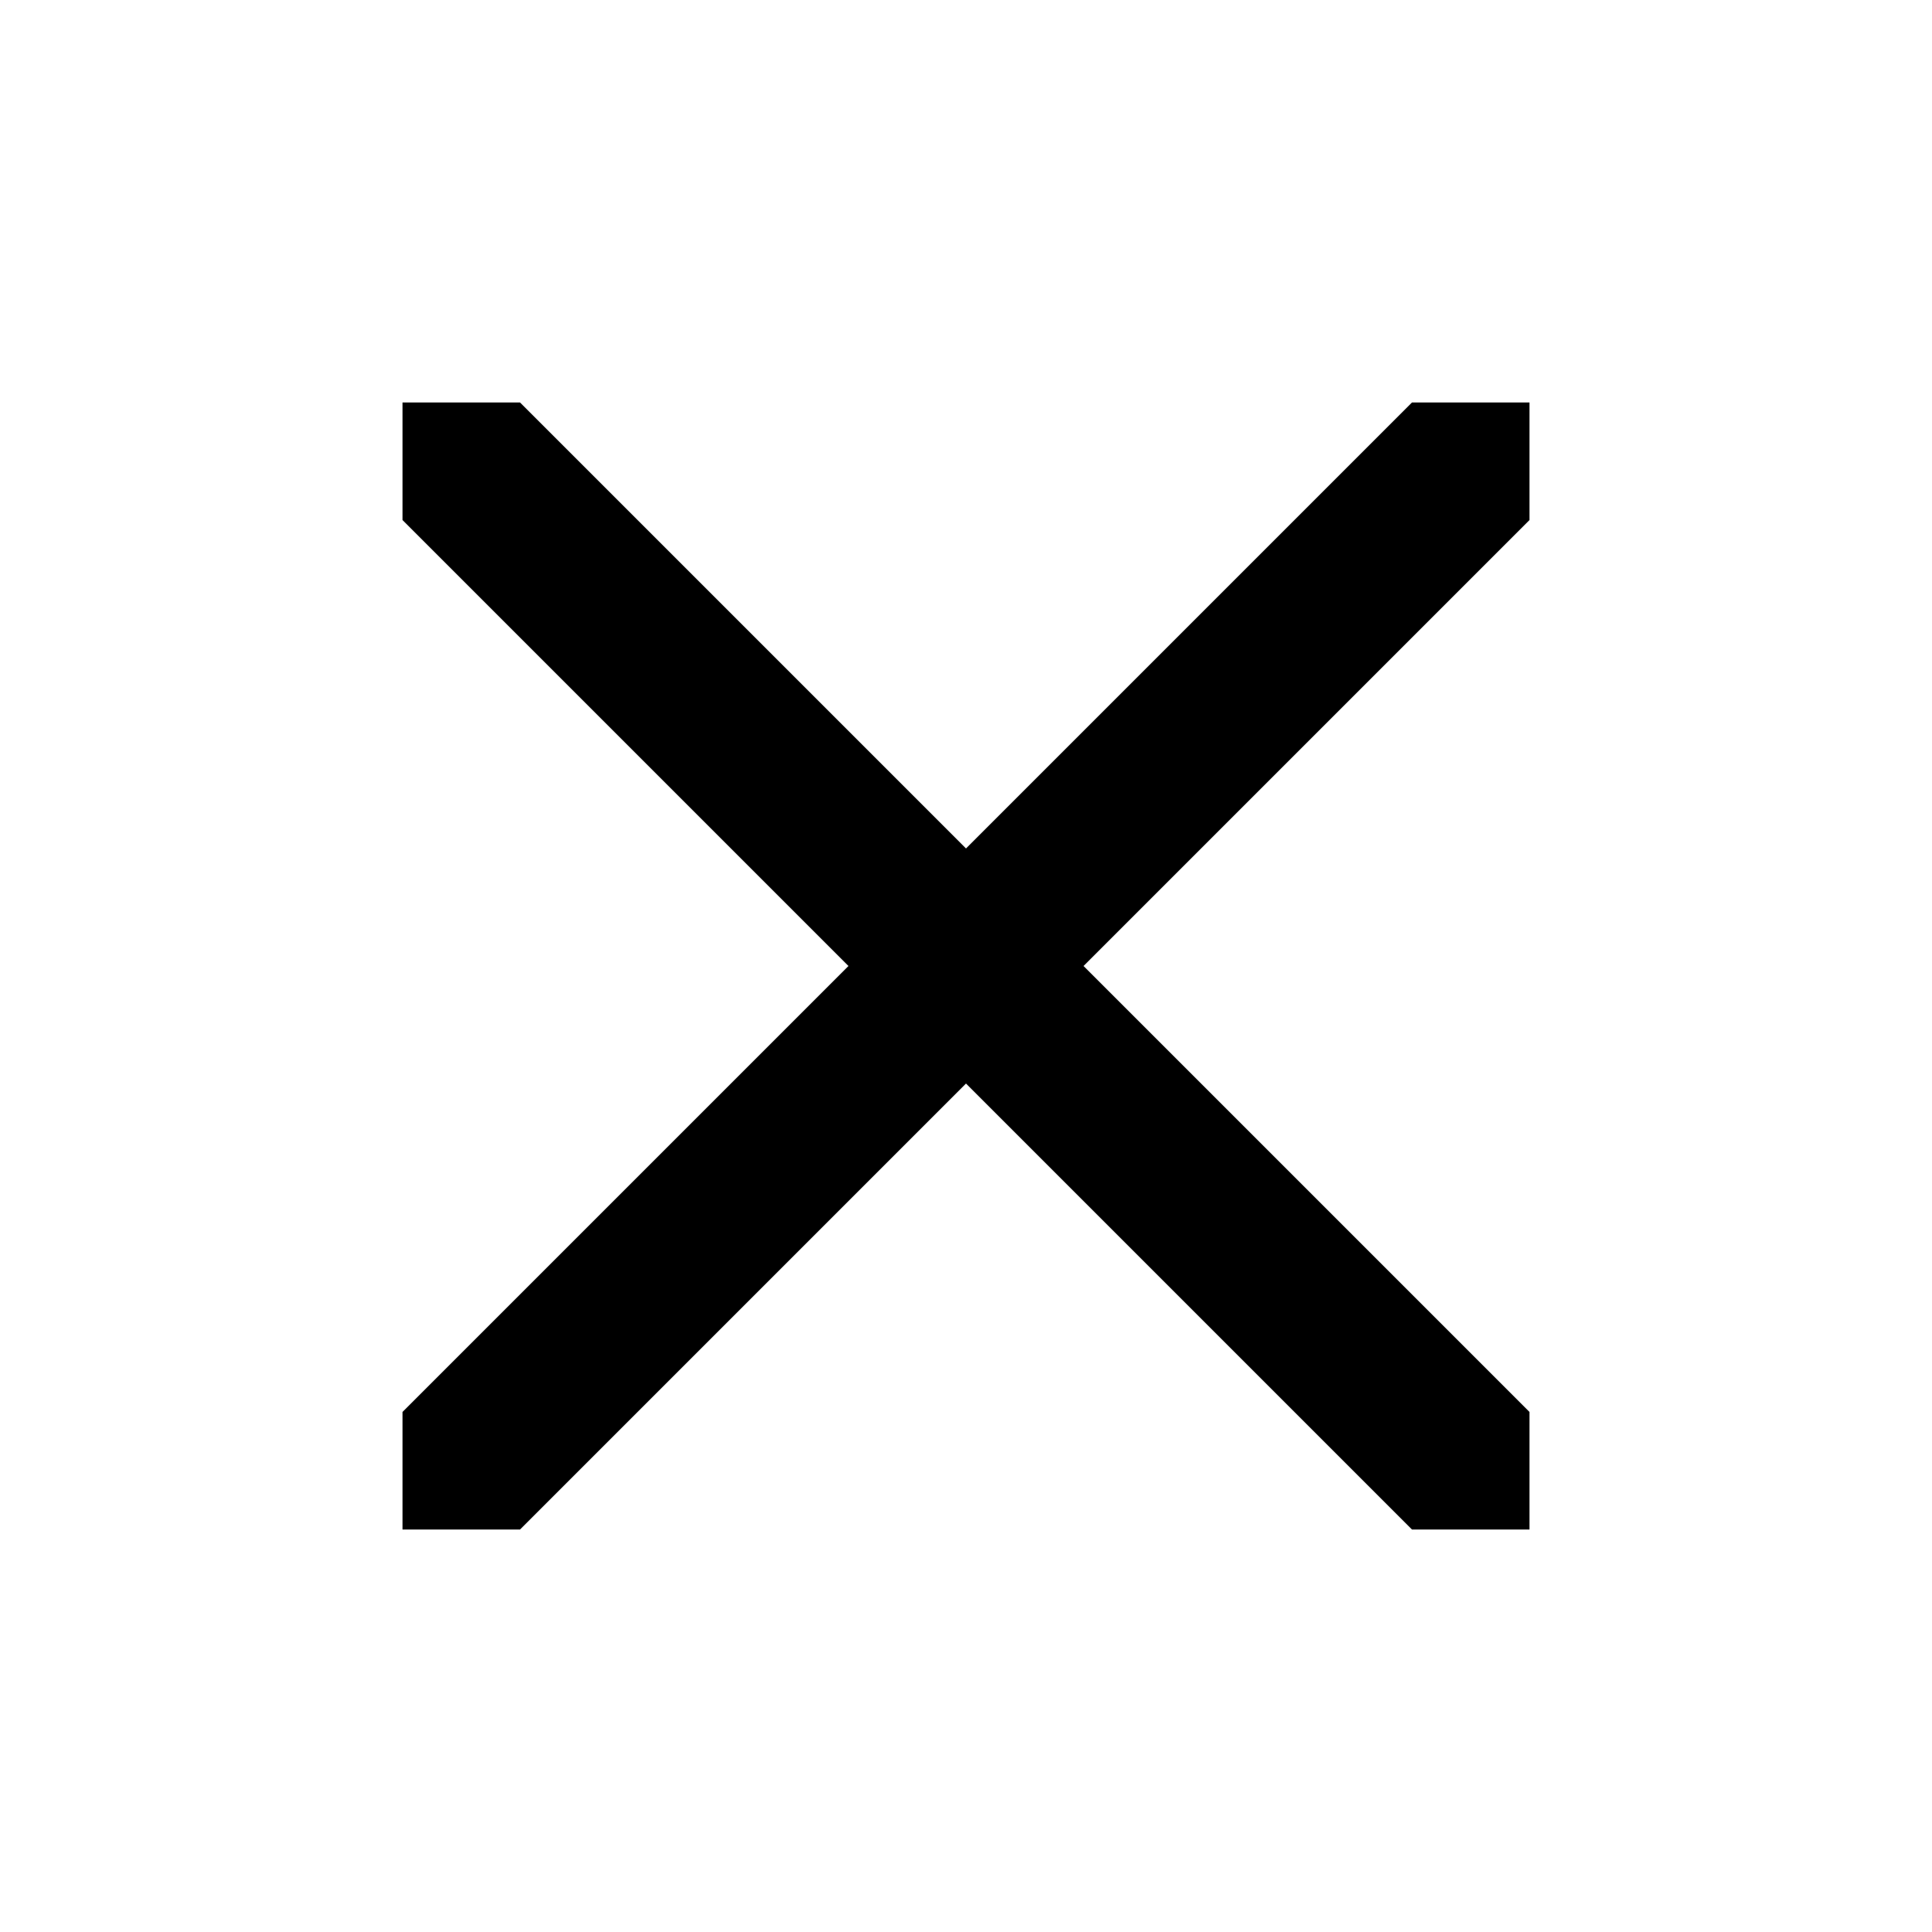
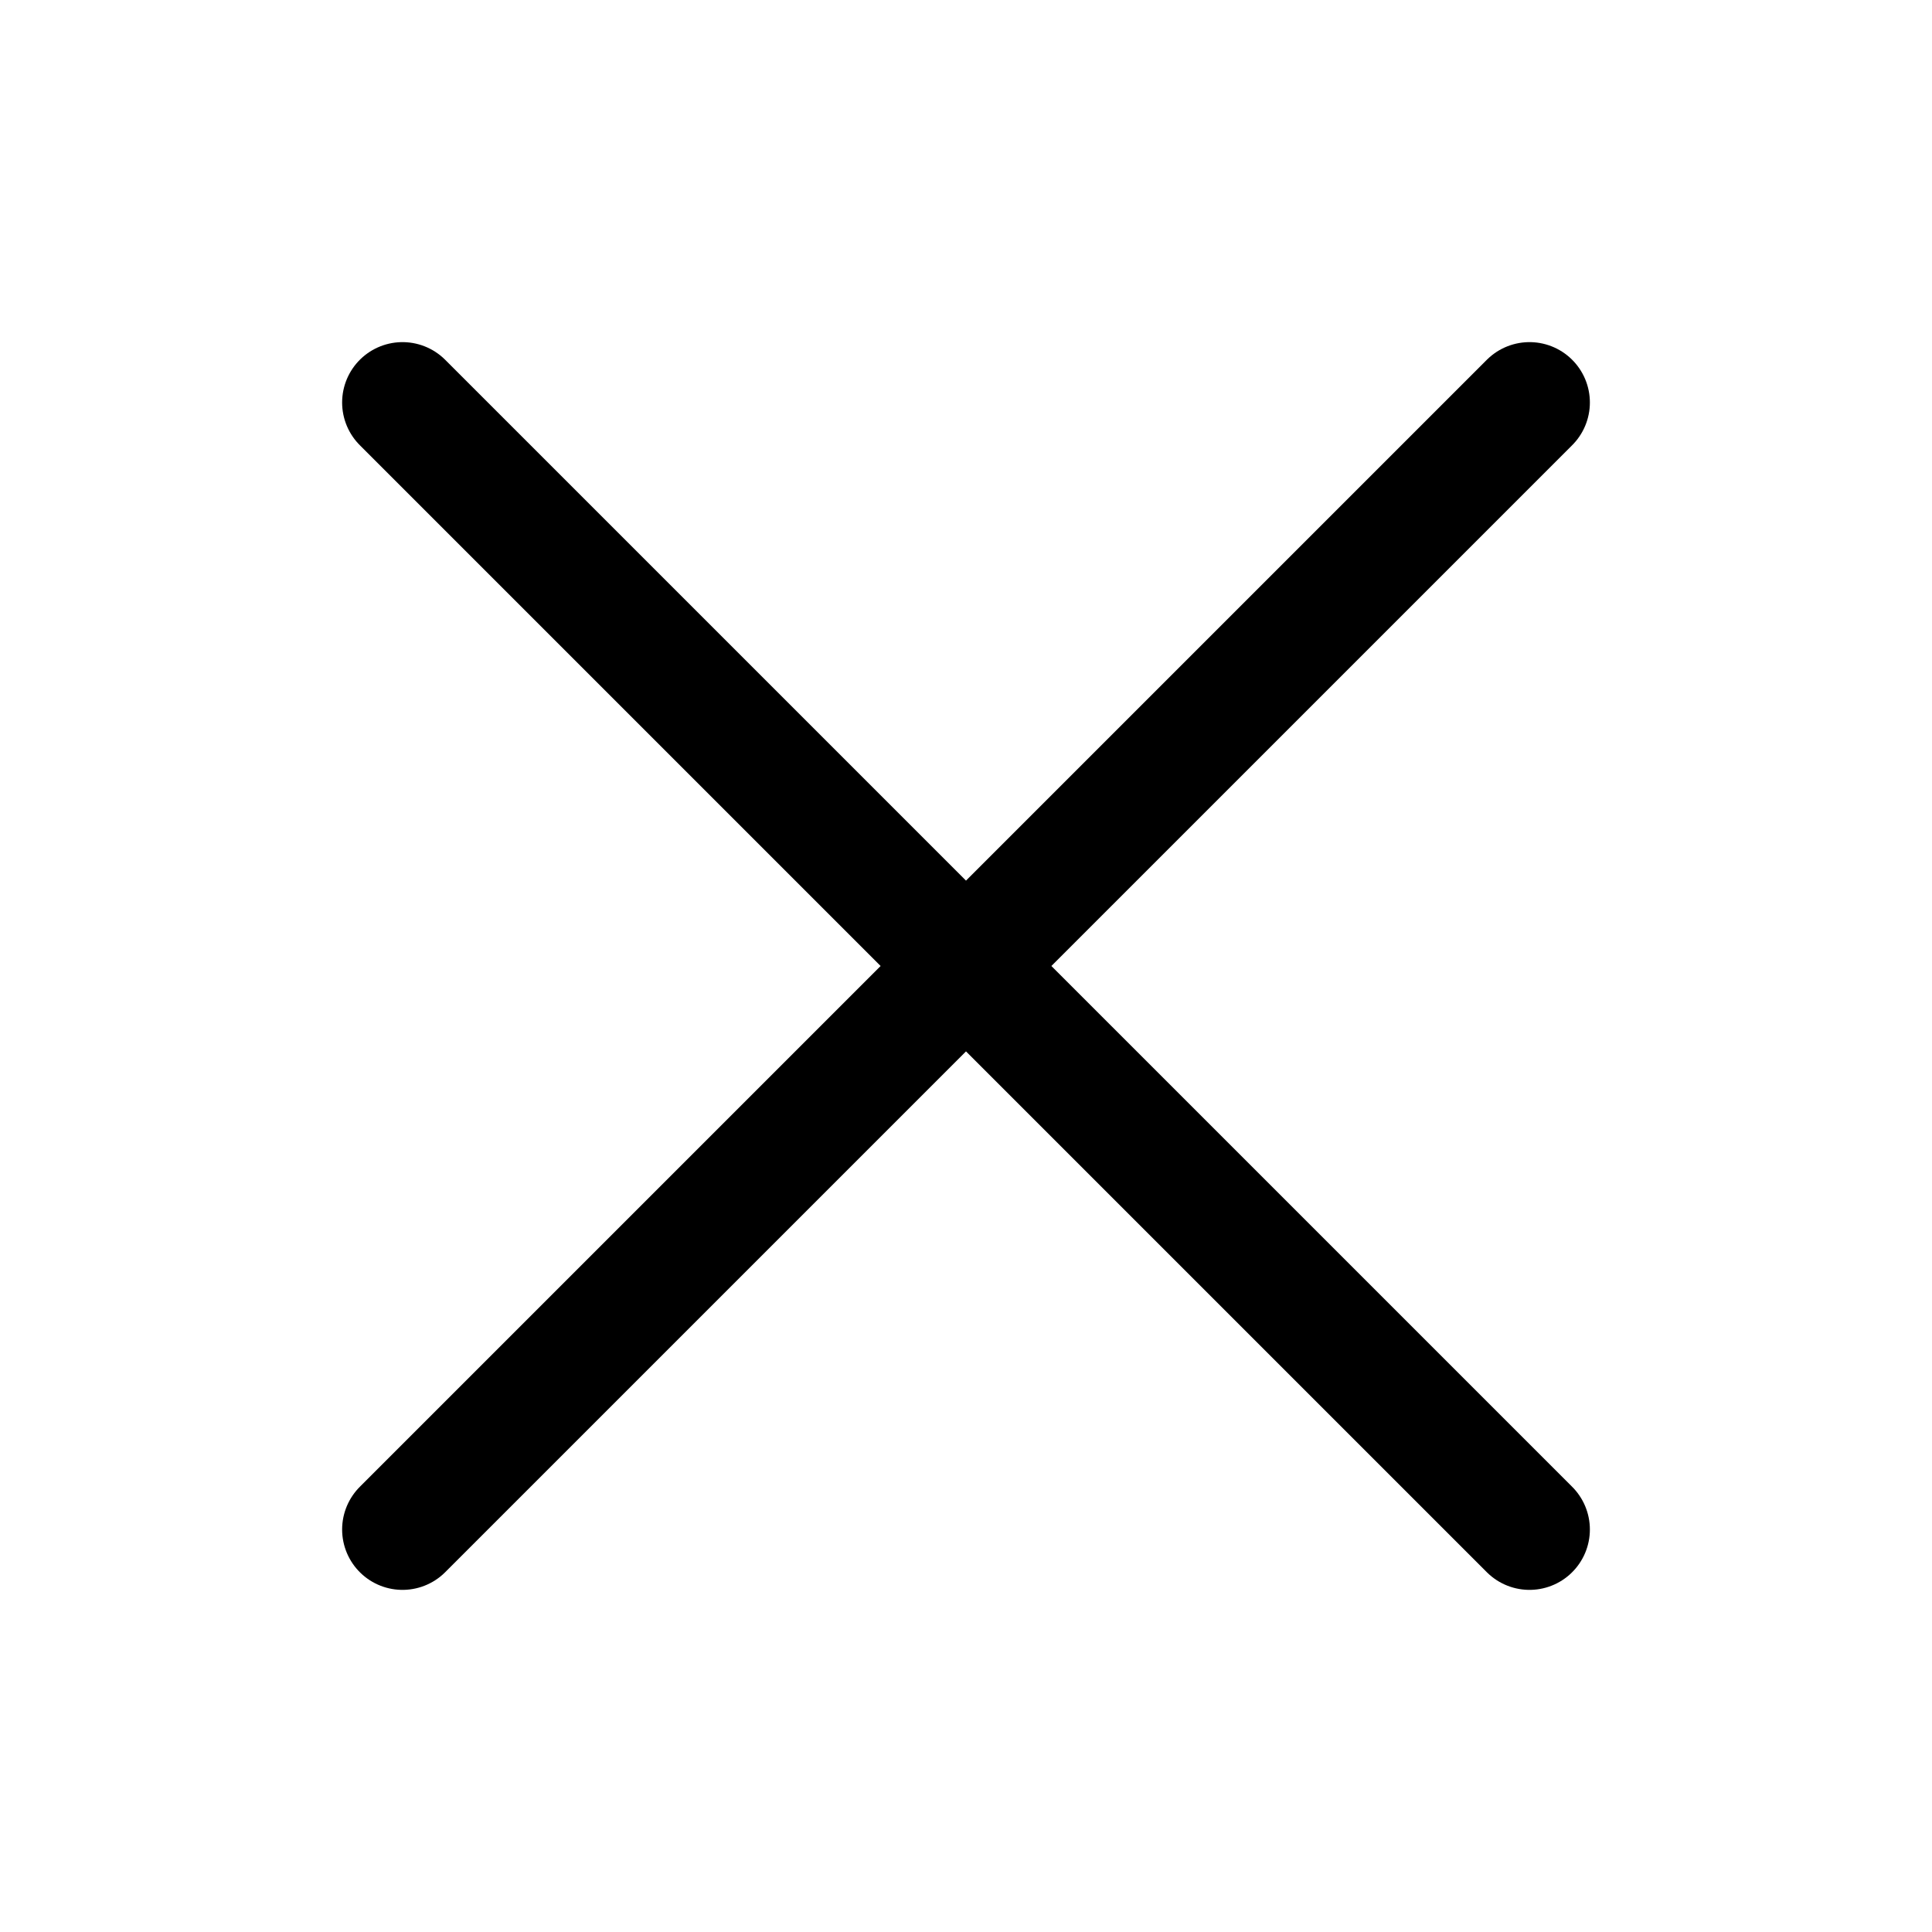
<svg xmlns="http://www.w3.org/2000/svg" width="32" height="32" viewBox="0 0 24 24">
-   <path fill="currentColor" d="M13.46 12L19 17.54V19h-1.46L12 13.46L6.46 19H5v-1.46L10.54 12L5 6.46V5h1.46L12 10.54L17.54 5H19v1.46z" />
+   <path fill="none" stroke="currentColor" stroke-linecap="round" stroke-linejoin="round" stroke-width="1.5" d="m5 19l7-7m0 0l7-7m-7 7L5 5m7 7l7 7" />
</svg>
